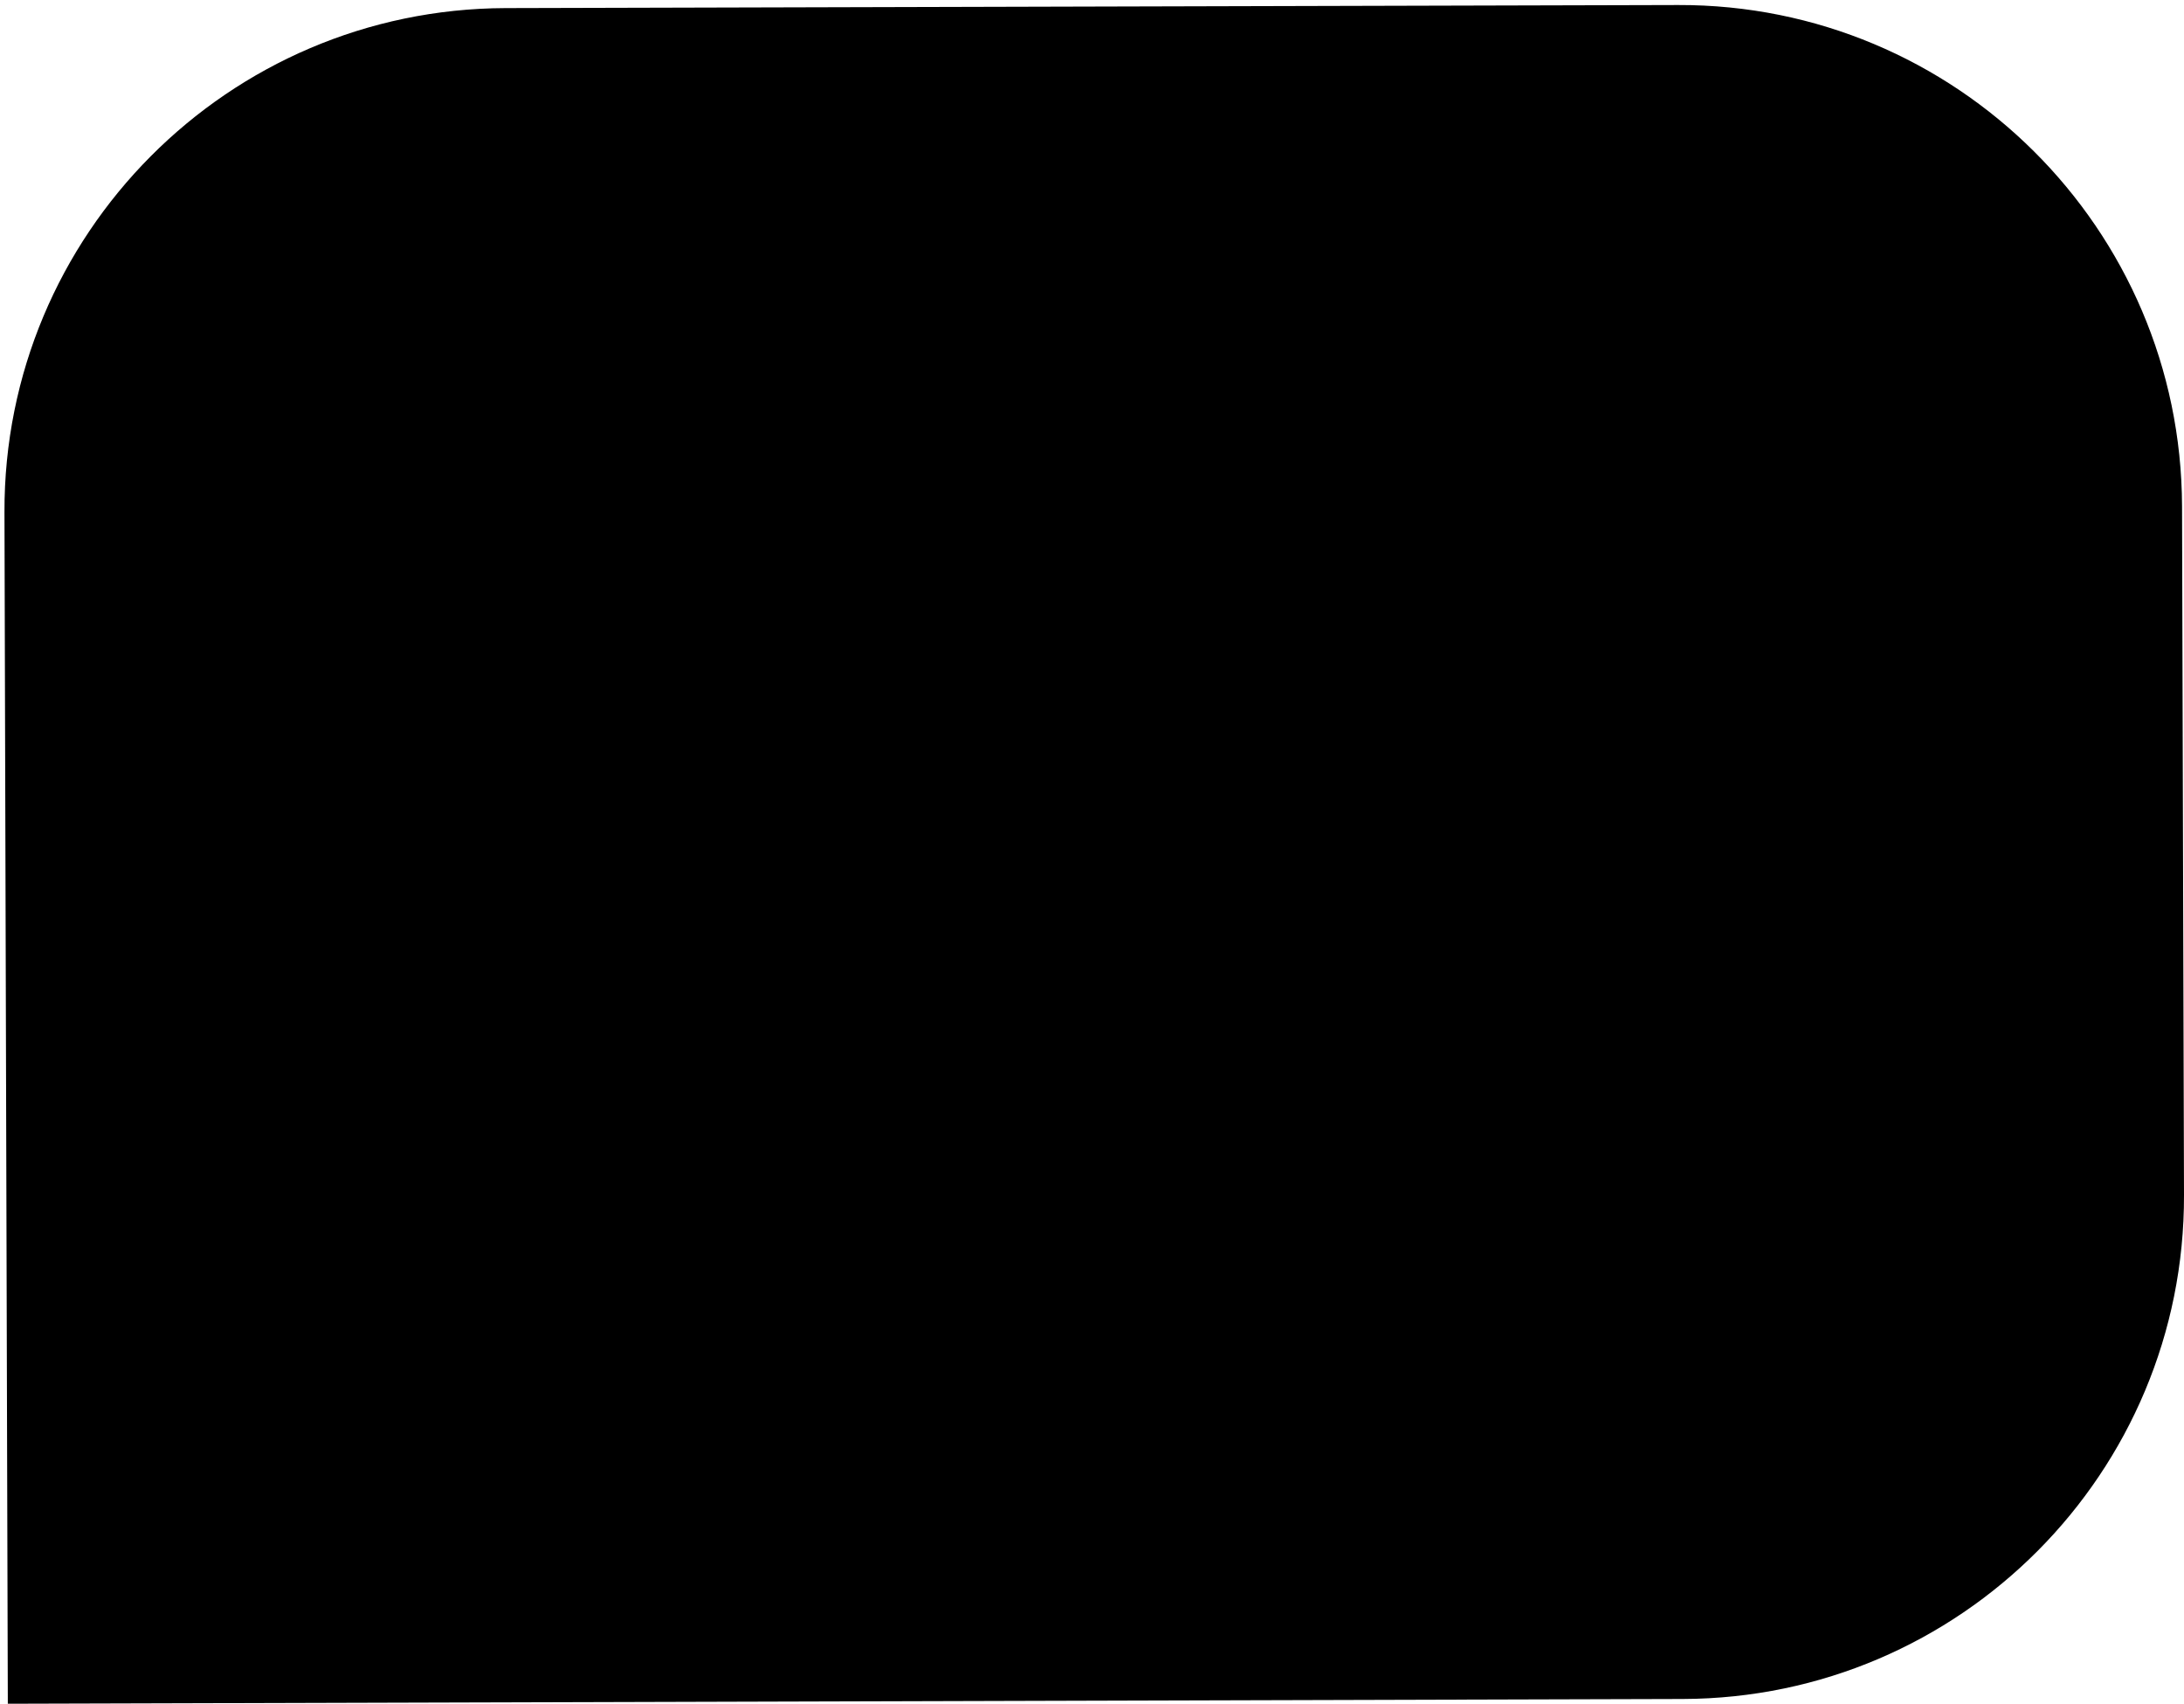
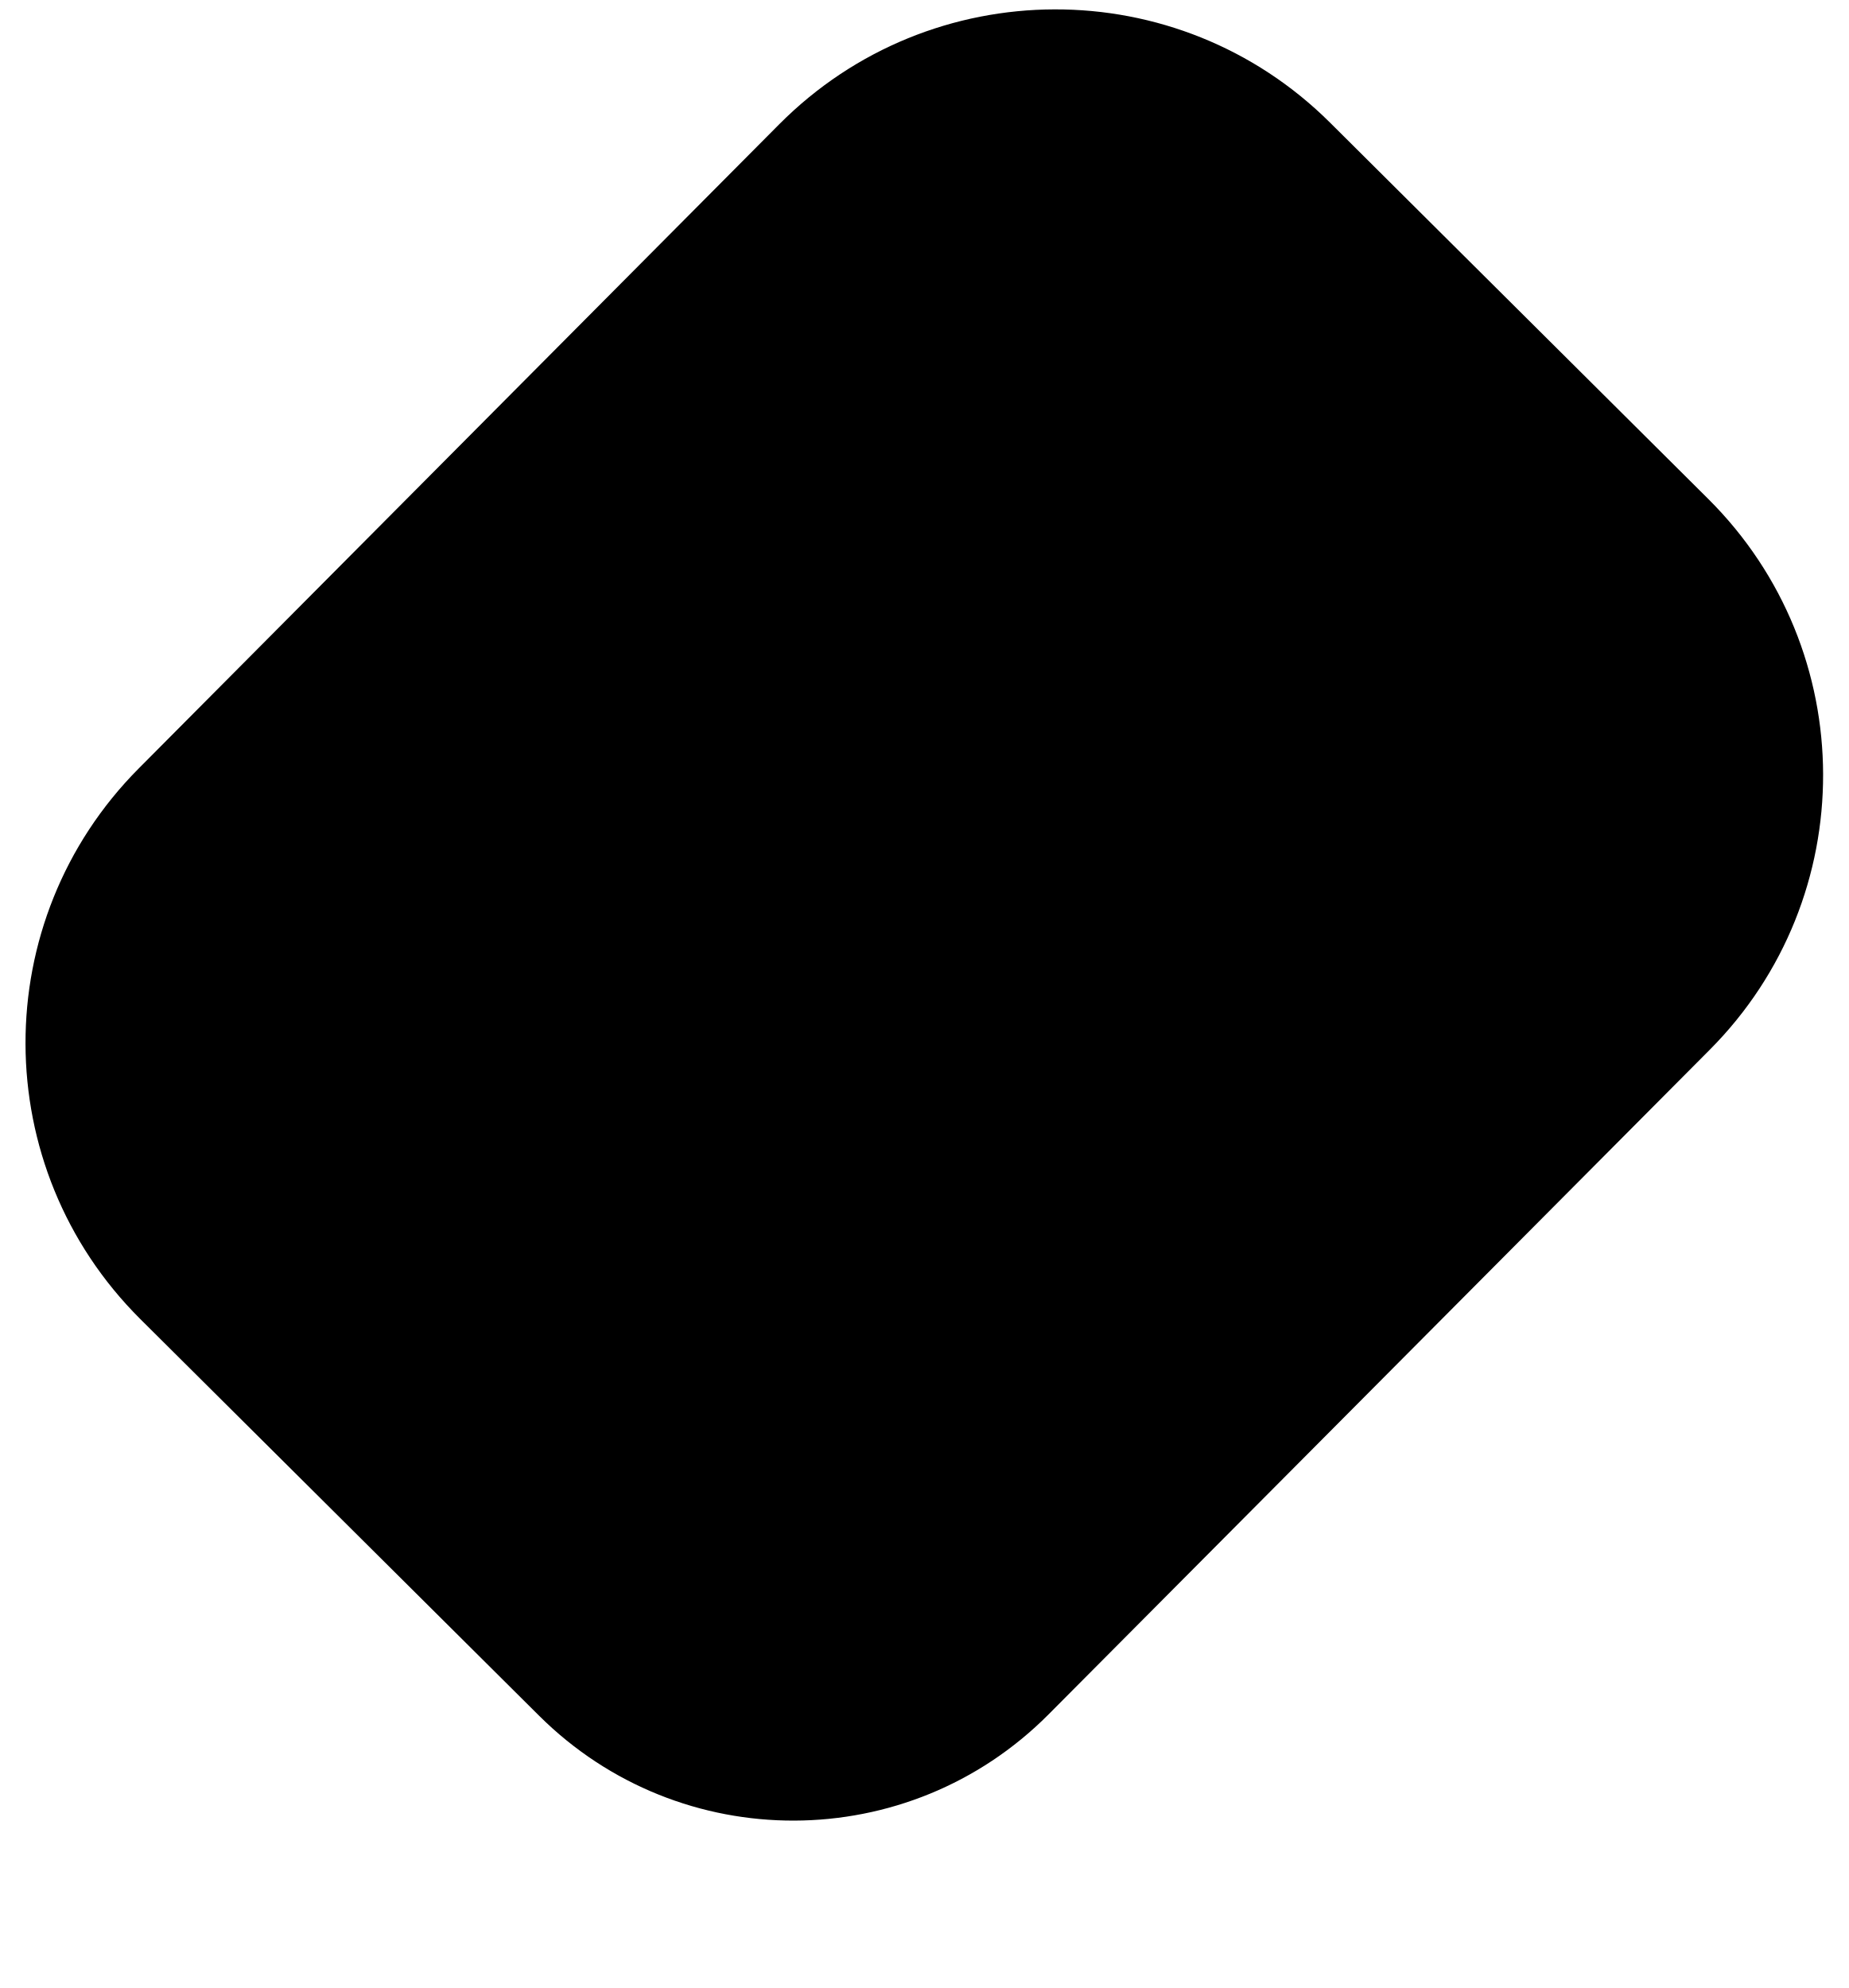
- <svg xmlns="http://www.w3.org/2000/svg" version="1.1" id="Layer_1" x="0px" y="0px" viewBox="0 0 782.3 610.1" style="enable-background:new 0 0 782.3 610.1;" xml:space="preserve">
-   <path d="M601.1,1.8c99.4-0.3,180.2,80.1,180.5,179.5l0.7,246.6c0.3,99.4-80.1,180.2-179.5,180.5l-600,1.7L1.6,183.4  C1.3,84,81.7,3.2,181.1,2.9L601.1,1.8z" />
+ <svg xmlns="http://www.w3.org/2000/svg" version="1.1" id="Layer_1" x="0px" y="0px" viewBox="0 0 790.7 850.5" style="enable-background:new 0 0 790.7 850.5;" xml:space="preserve">
+   <path d="M333.4,53.1c64.9-65.2,170.4-65.5,235.6-0.6l161.8,161c65.2,64.9,65.5,170.4,0.6,235.6L448.6,733.4  c-60,60.4-157.6,60.7-218,0.6L60,564.3c-65.2-64.9-65.5-170.4-0.6-235.6L333.4,53.1z" />
</svg>
